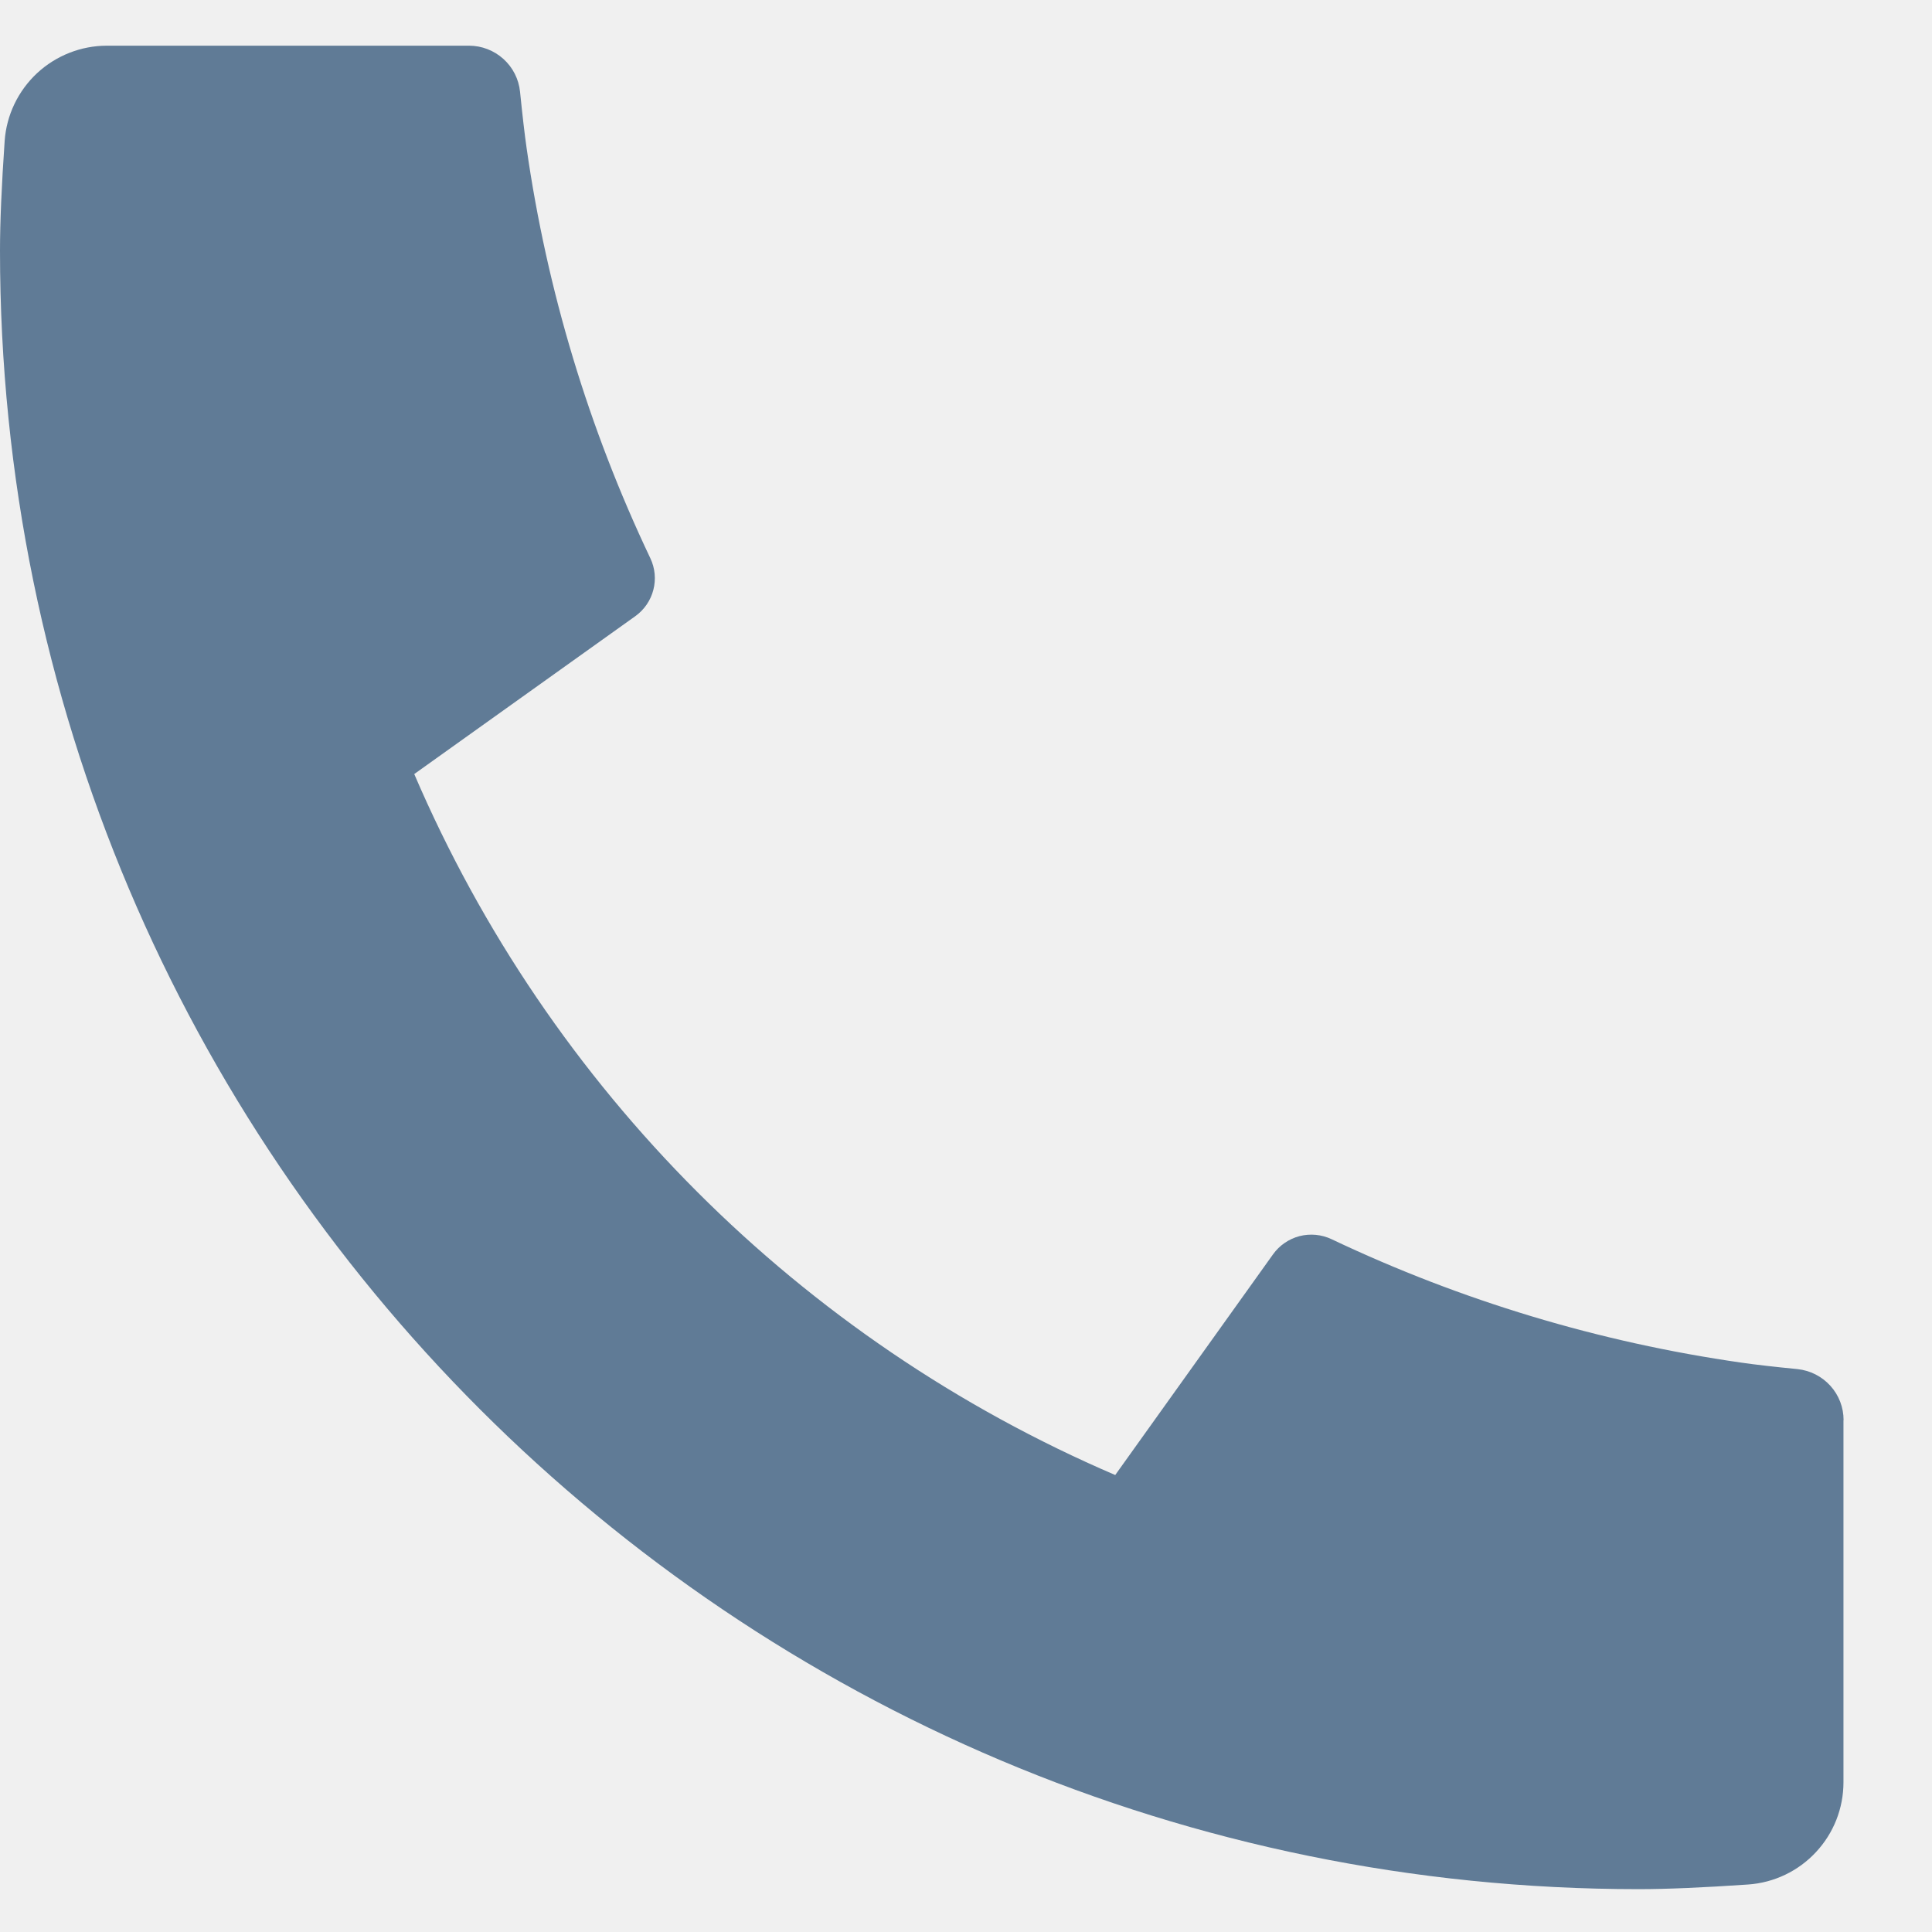
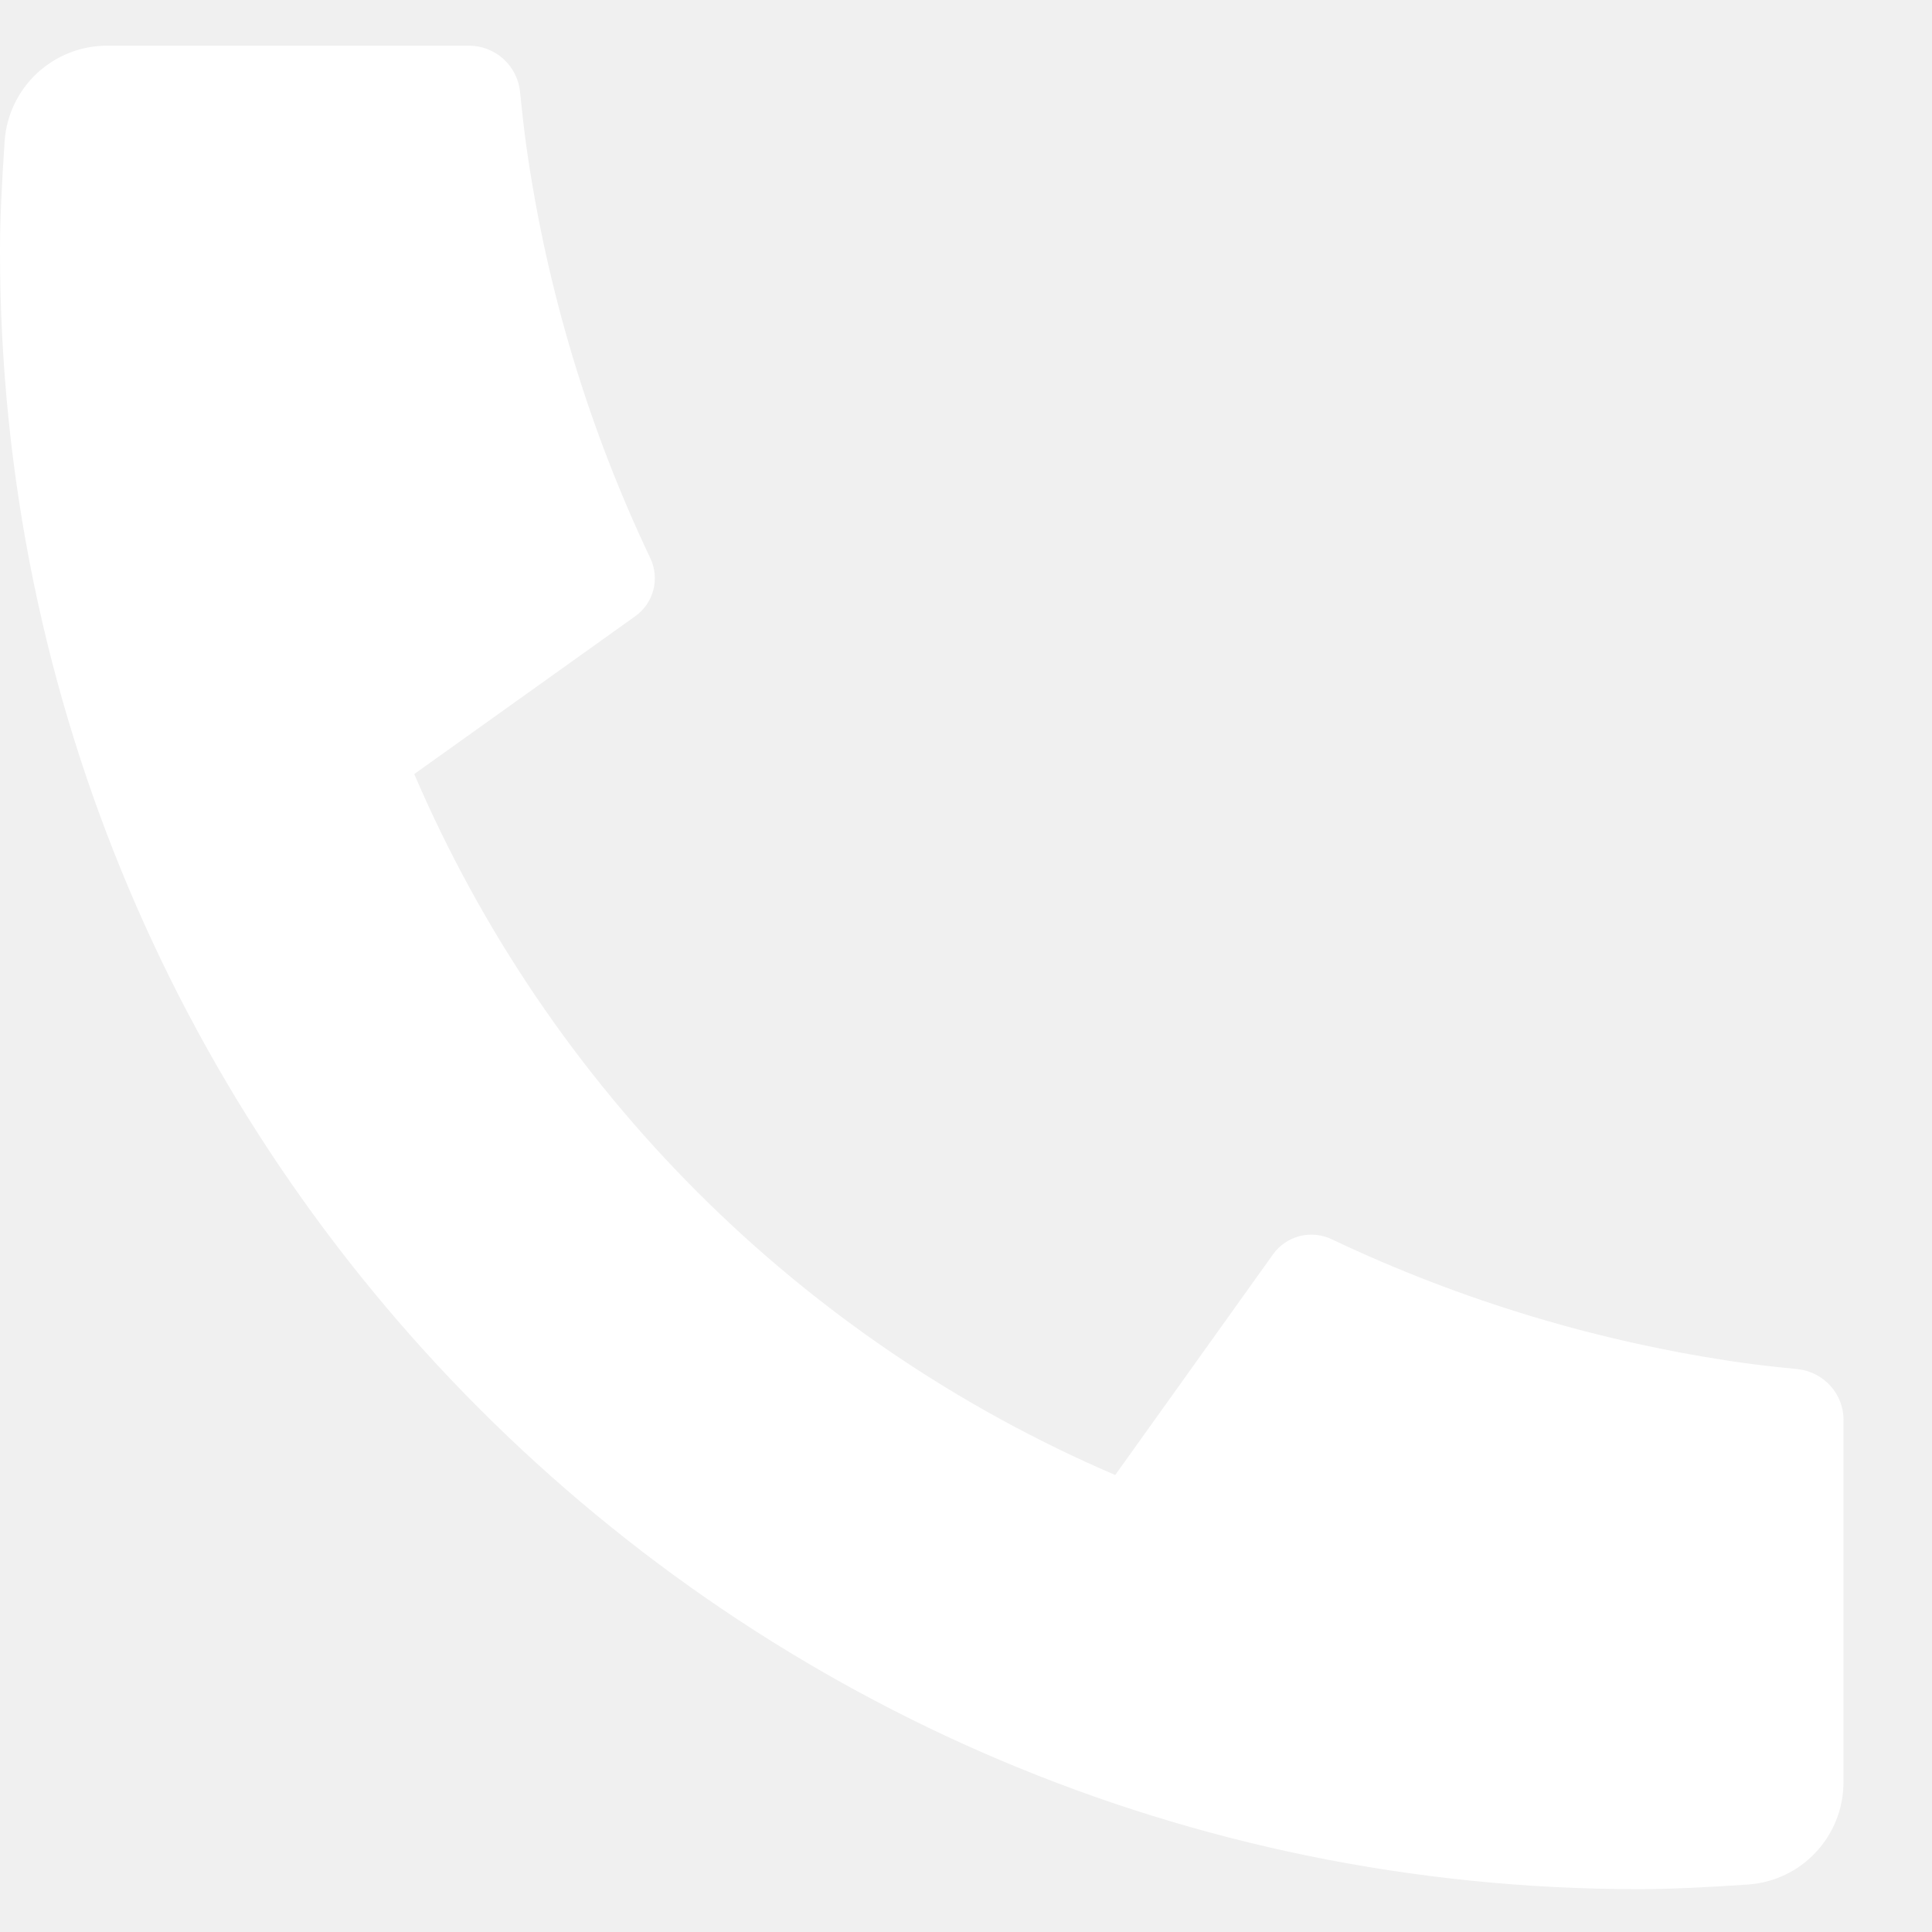
<svg xmlns="http://www.w3.org/2000/svg" width="17" height="17" viewBox="0 0 17 17" fill="none">
-   <path d="M16.221 12.496V15.682C16.221 15.911 16.135 16.13 15.979 16.297C15.824 16.464 15.611 16.566 15.383 16.582C14.989 16.609 14.667 16.623 14.419 16.623C6.455 16.623 0 10.168 0 2.205C0 1.956 0.014 1.634 0.041 1.24C0.057 1.013 0.159 0.8 0.326 0.644C0.493 0.489 0.713 0.402 0.941 0.402H4.127C4.239 0.402 4.347 0.444 4.43 0.519C4.513 0.594 4.565 0.697 4.576 0.808C4.597 1.015 4.616 1.18 4.634 1.305C4.813 2.555 5.18 3.771 5.722 4.911C5.808 5.091 5.752 5.306 5.59 5.422L3.645 6.811C4.834 9.582 7.042 11.79 9.813 12.979L11.201 11.038C11.257 10.959 11.34 10.902 11.434 10.877C11.529 10.853 11.629 10.862 11.717 10.904C12.857 11.445 14.072 11.811 15.322 11.99C15.447 12.008 15.612 12.027 15.817 12.047C15.928 12.059 16.031 12.111 16.106 12.194C16.181 12.277 16.222 12.384 16.222 12.496H16.221Z" fill="#607B96" />
+   <path d="M16.221 12.496V15.682C16.221 15.911 16.135 16.13 15.979 16.297C15.824 16.464 15.611 16.566 15.383 16.582C14.989 16.609 14.667 16.623 14.419 16.623C6.455 16.623 0 10.168 0 2.205C0 1.956 0.014 1.634 0.041 1.24C0.057 1.013 0.159 0.8 0.326 0.644C0.493 0.489 0.713 0.402 0.941 0.402H4.127C4.239 0.402 4.347 0.444 4.43 0.519C4.513 0.594 4.565 0.697 4.576 0.808C4.597 1.015 4.616 1.18 4.634 1.305C4.813 2.555 5.18 3.771 5.722 4.911C5.808 5.091 5.752 5.306 5.59 5.422L3.645 6.811C4.834 9.582 7.042 11.79 9.813 12.979L11.201 11.038C11.257 10.959 11.34 10.902 11.434 10.877C11.529 10.853 11.629 10.862 11.717 10.904C12.857 11.445 14.072 11.811 15.322 11.99C15.447 12.008 15.612 12.027 15.817 12.047C15.928 12.059 16.031 12.111 16.106 12.194C16.181 12.277 16.222 12.384 16.222 12.496H16.221Z" fill="#fff" />
</svg>
